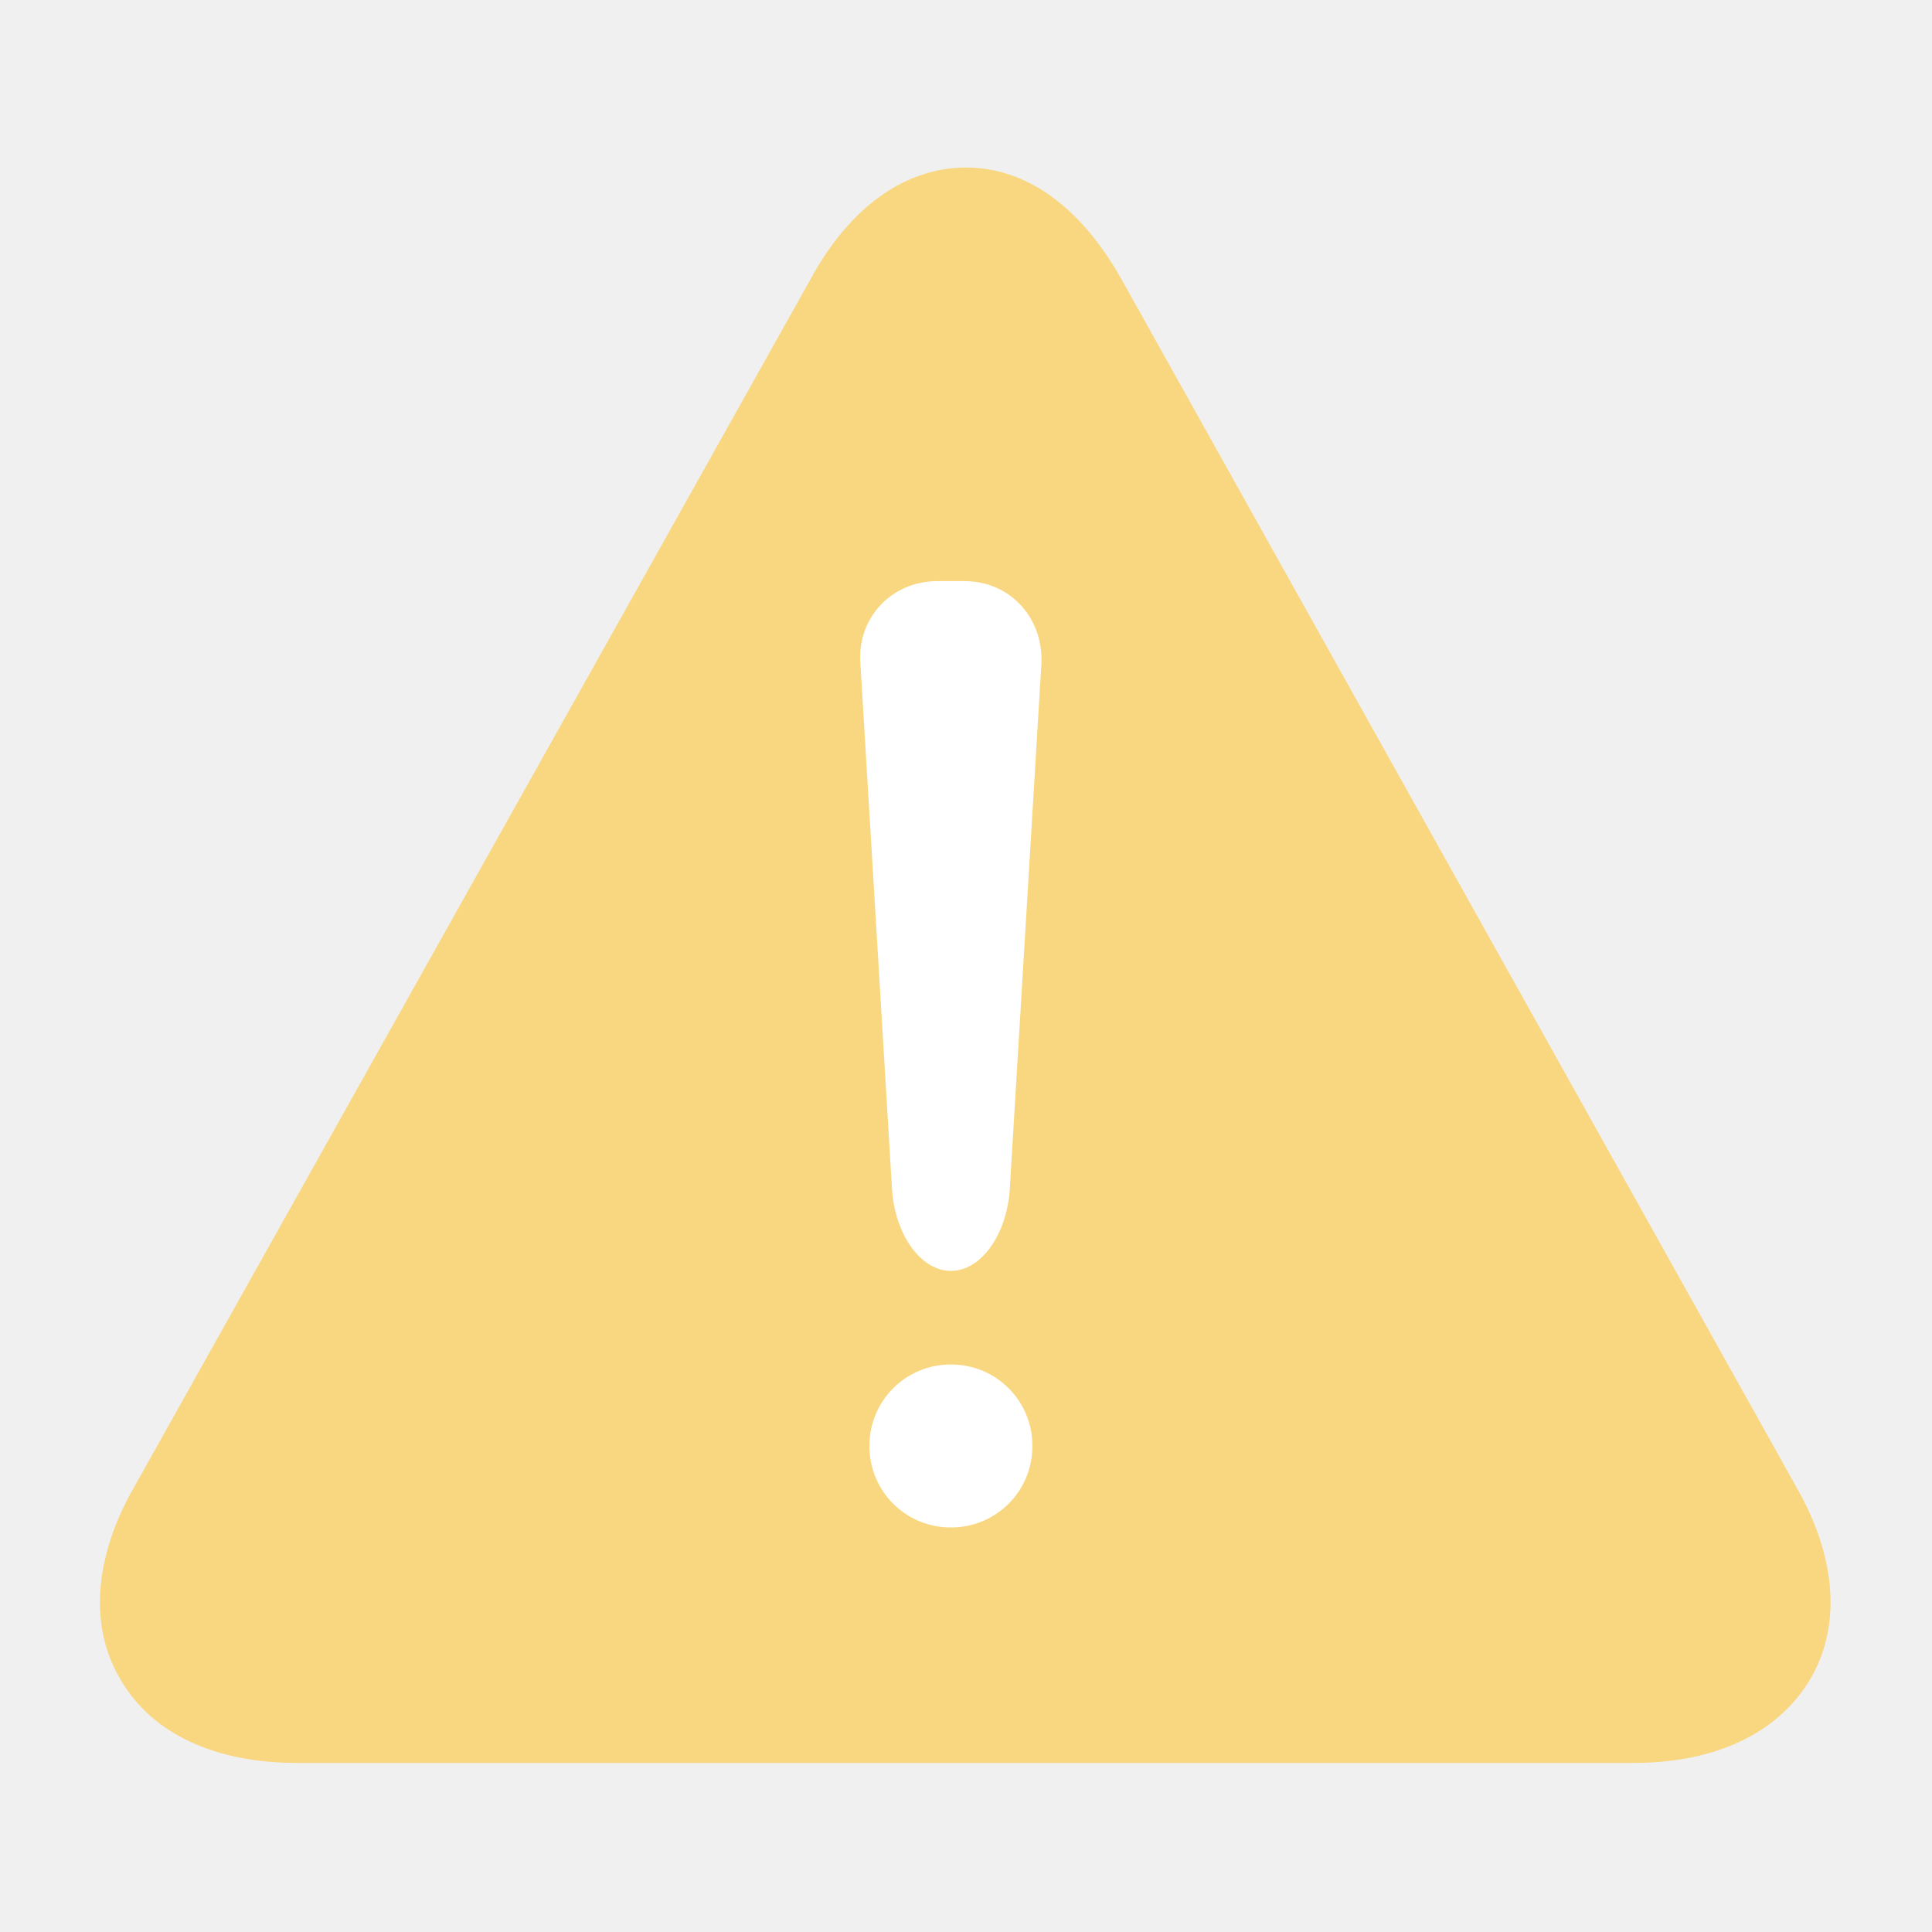
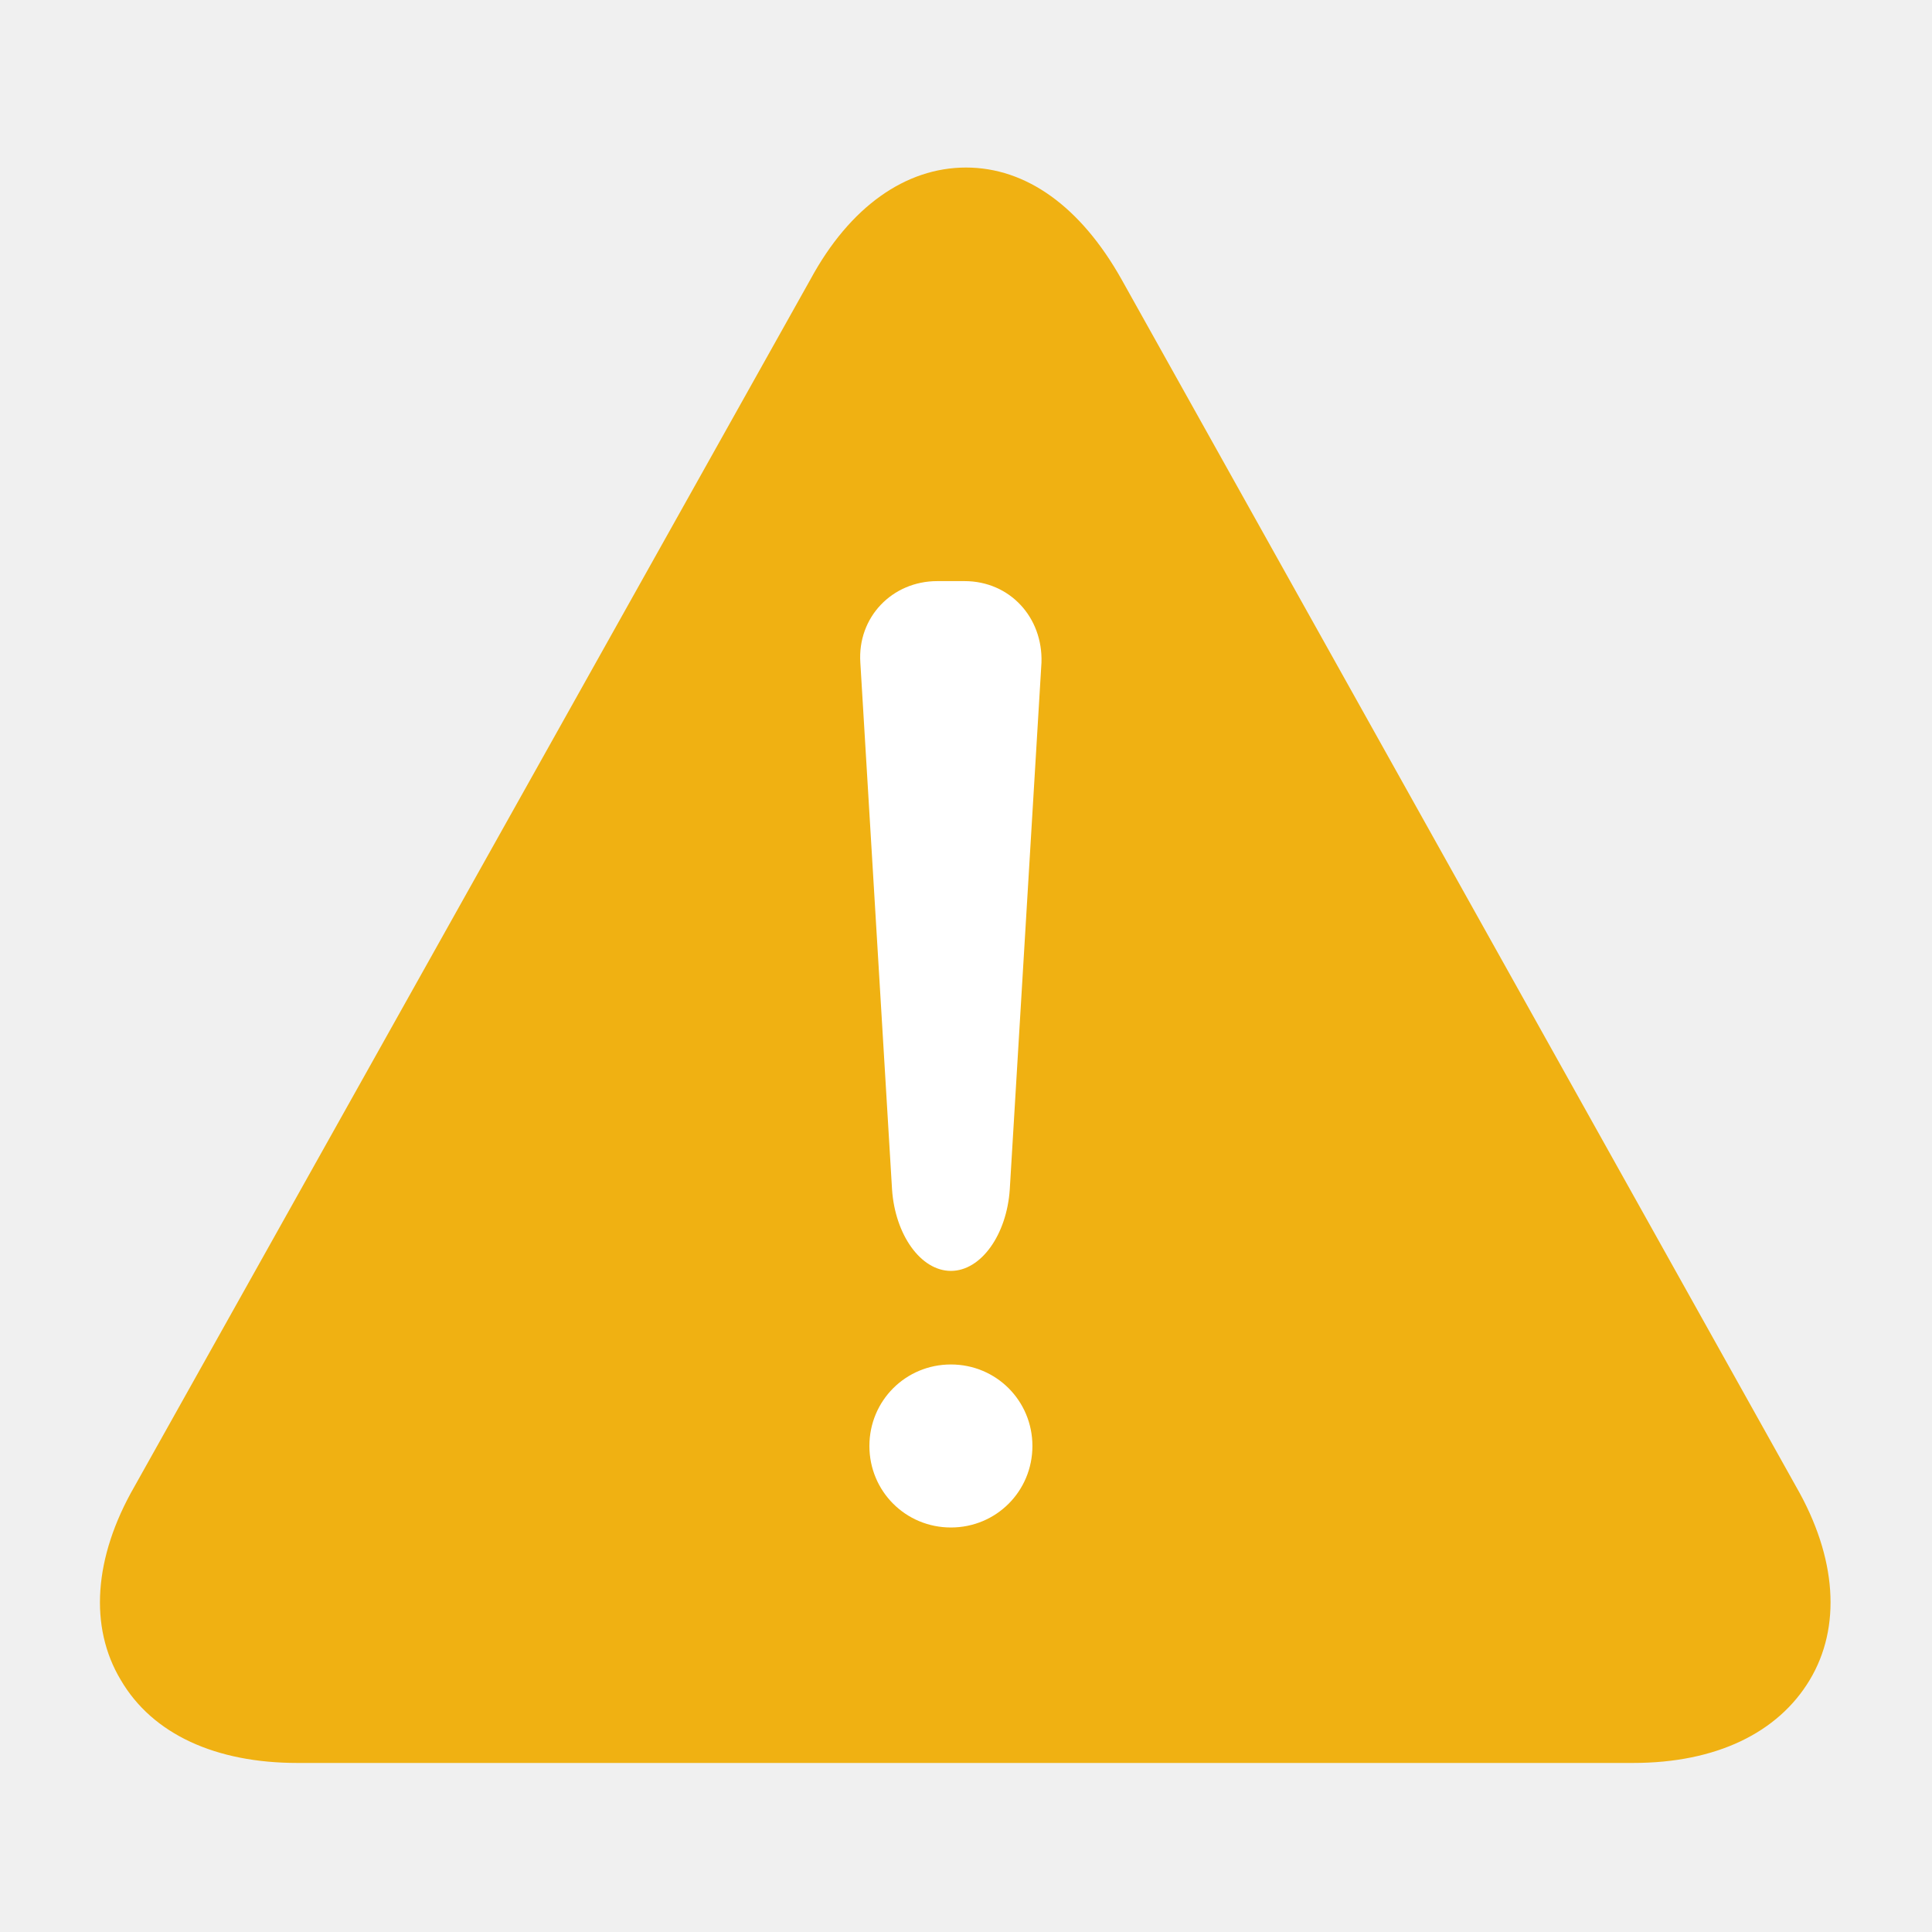
<svg xmlns="http://www.w3.org/2000/svg" viewBox="0 0 128 128" width="128" height="128">
-   <style>.st0{fill:#F9D780;} .st1{fill:#FFFFFF;}</style>
+   <style>.st0{fill:#F0B112;} .st1{fill:#FFFFFF;}</style>
  <path class="st0" d="M74.3 18.5c-2.7-4.8-6.3-7.4-10.3-7.4-4 0-7.7 2.6-10.3 7.4l-44.8 80c-2.7 4.7-3 9.3-.9 12.8 2.1 3.6 6.3 5.5 11.7 5.5h88.5c5.5 0 9.6-2 11.7-5.5 2.1-3.5 1.8-8.1-.9-12.8l-44.7-80z" />
  <path class="st1" d="M63 101.2c-3 0-5.4-2.4-5.4-5.4s2.4-5.4 5.4-5.4c3 0 5.4 2.4 5.4 5.4s-2.4 5.4-5.4 5.4zM69 43.9l-2.1 34.9c-.2 3-1.9 5.4-3.9 5.4s-3.7-2.4-3.9-5.4L57 43.9c-.2-3 2.1-5.4 5.1-5.4h1.8c3 0 5.2 2.4 5.1 5.4z" />
</svg>
